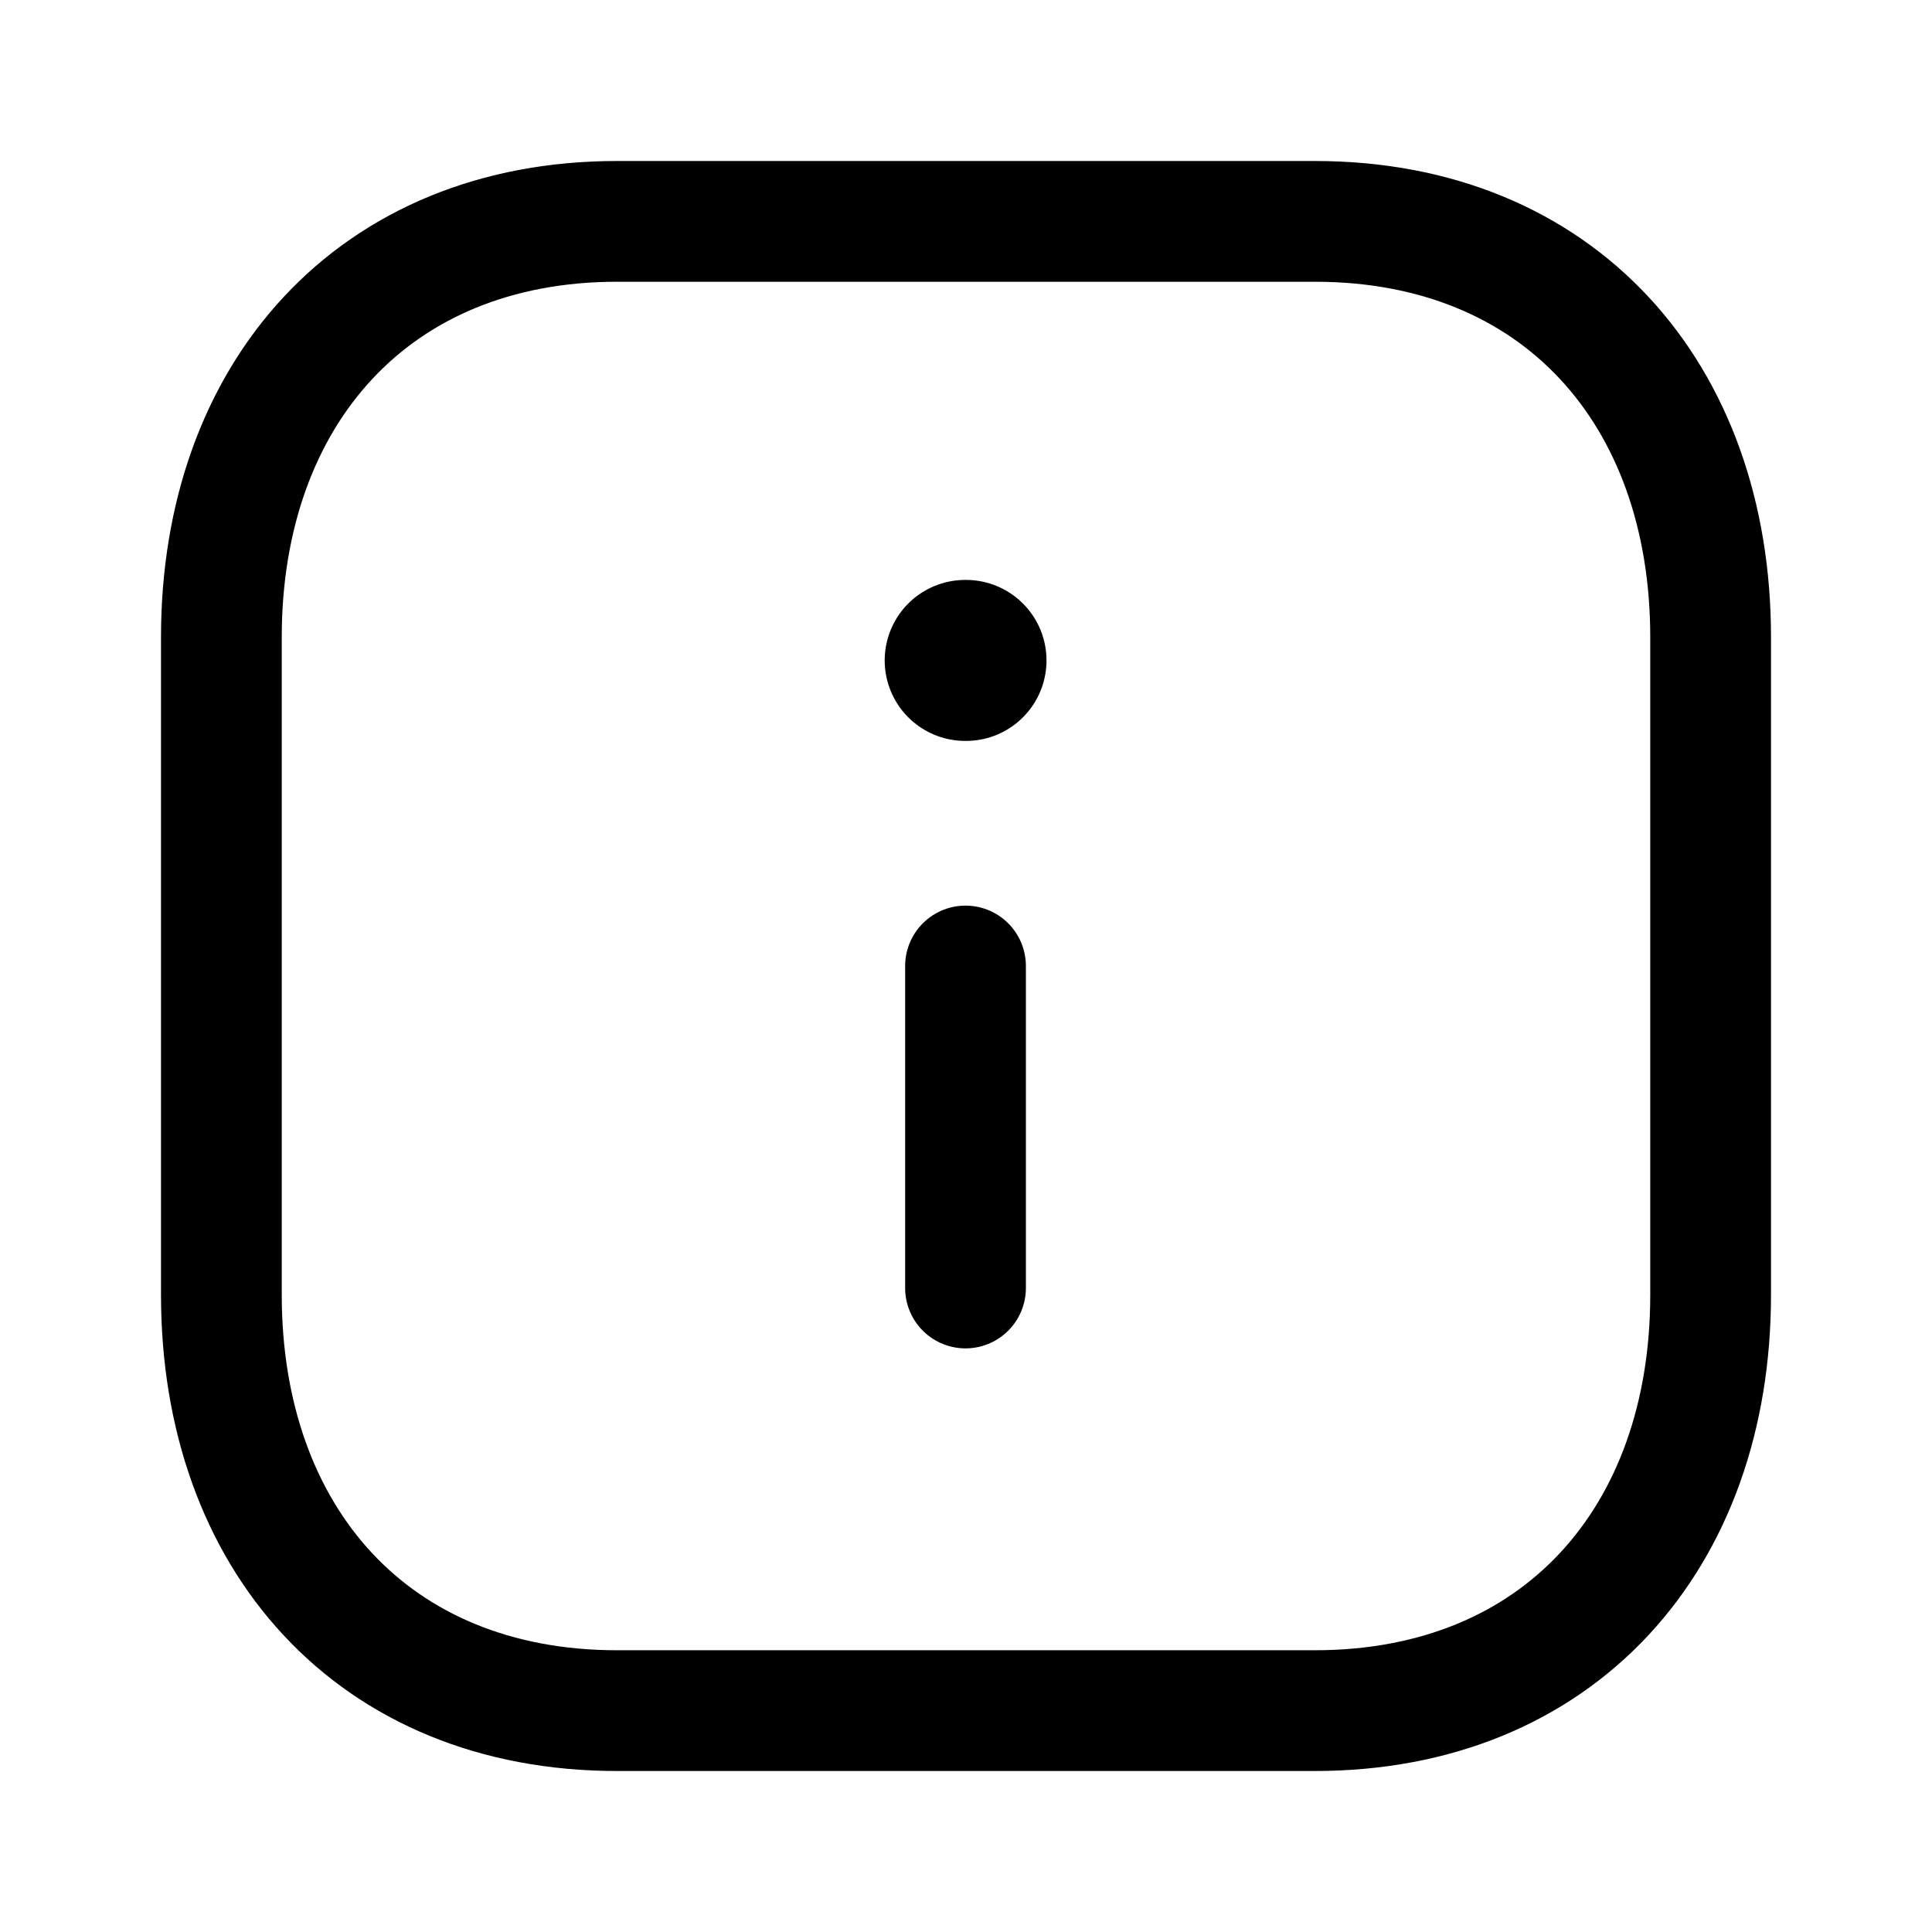
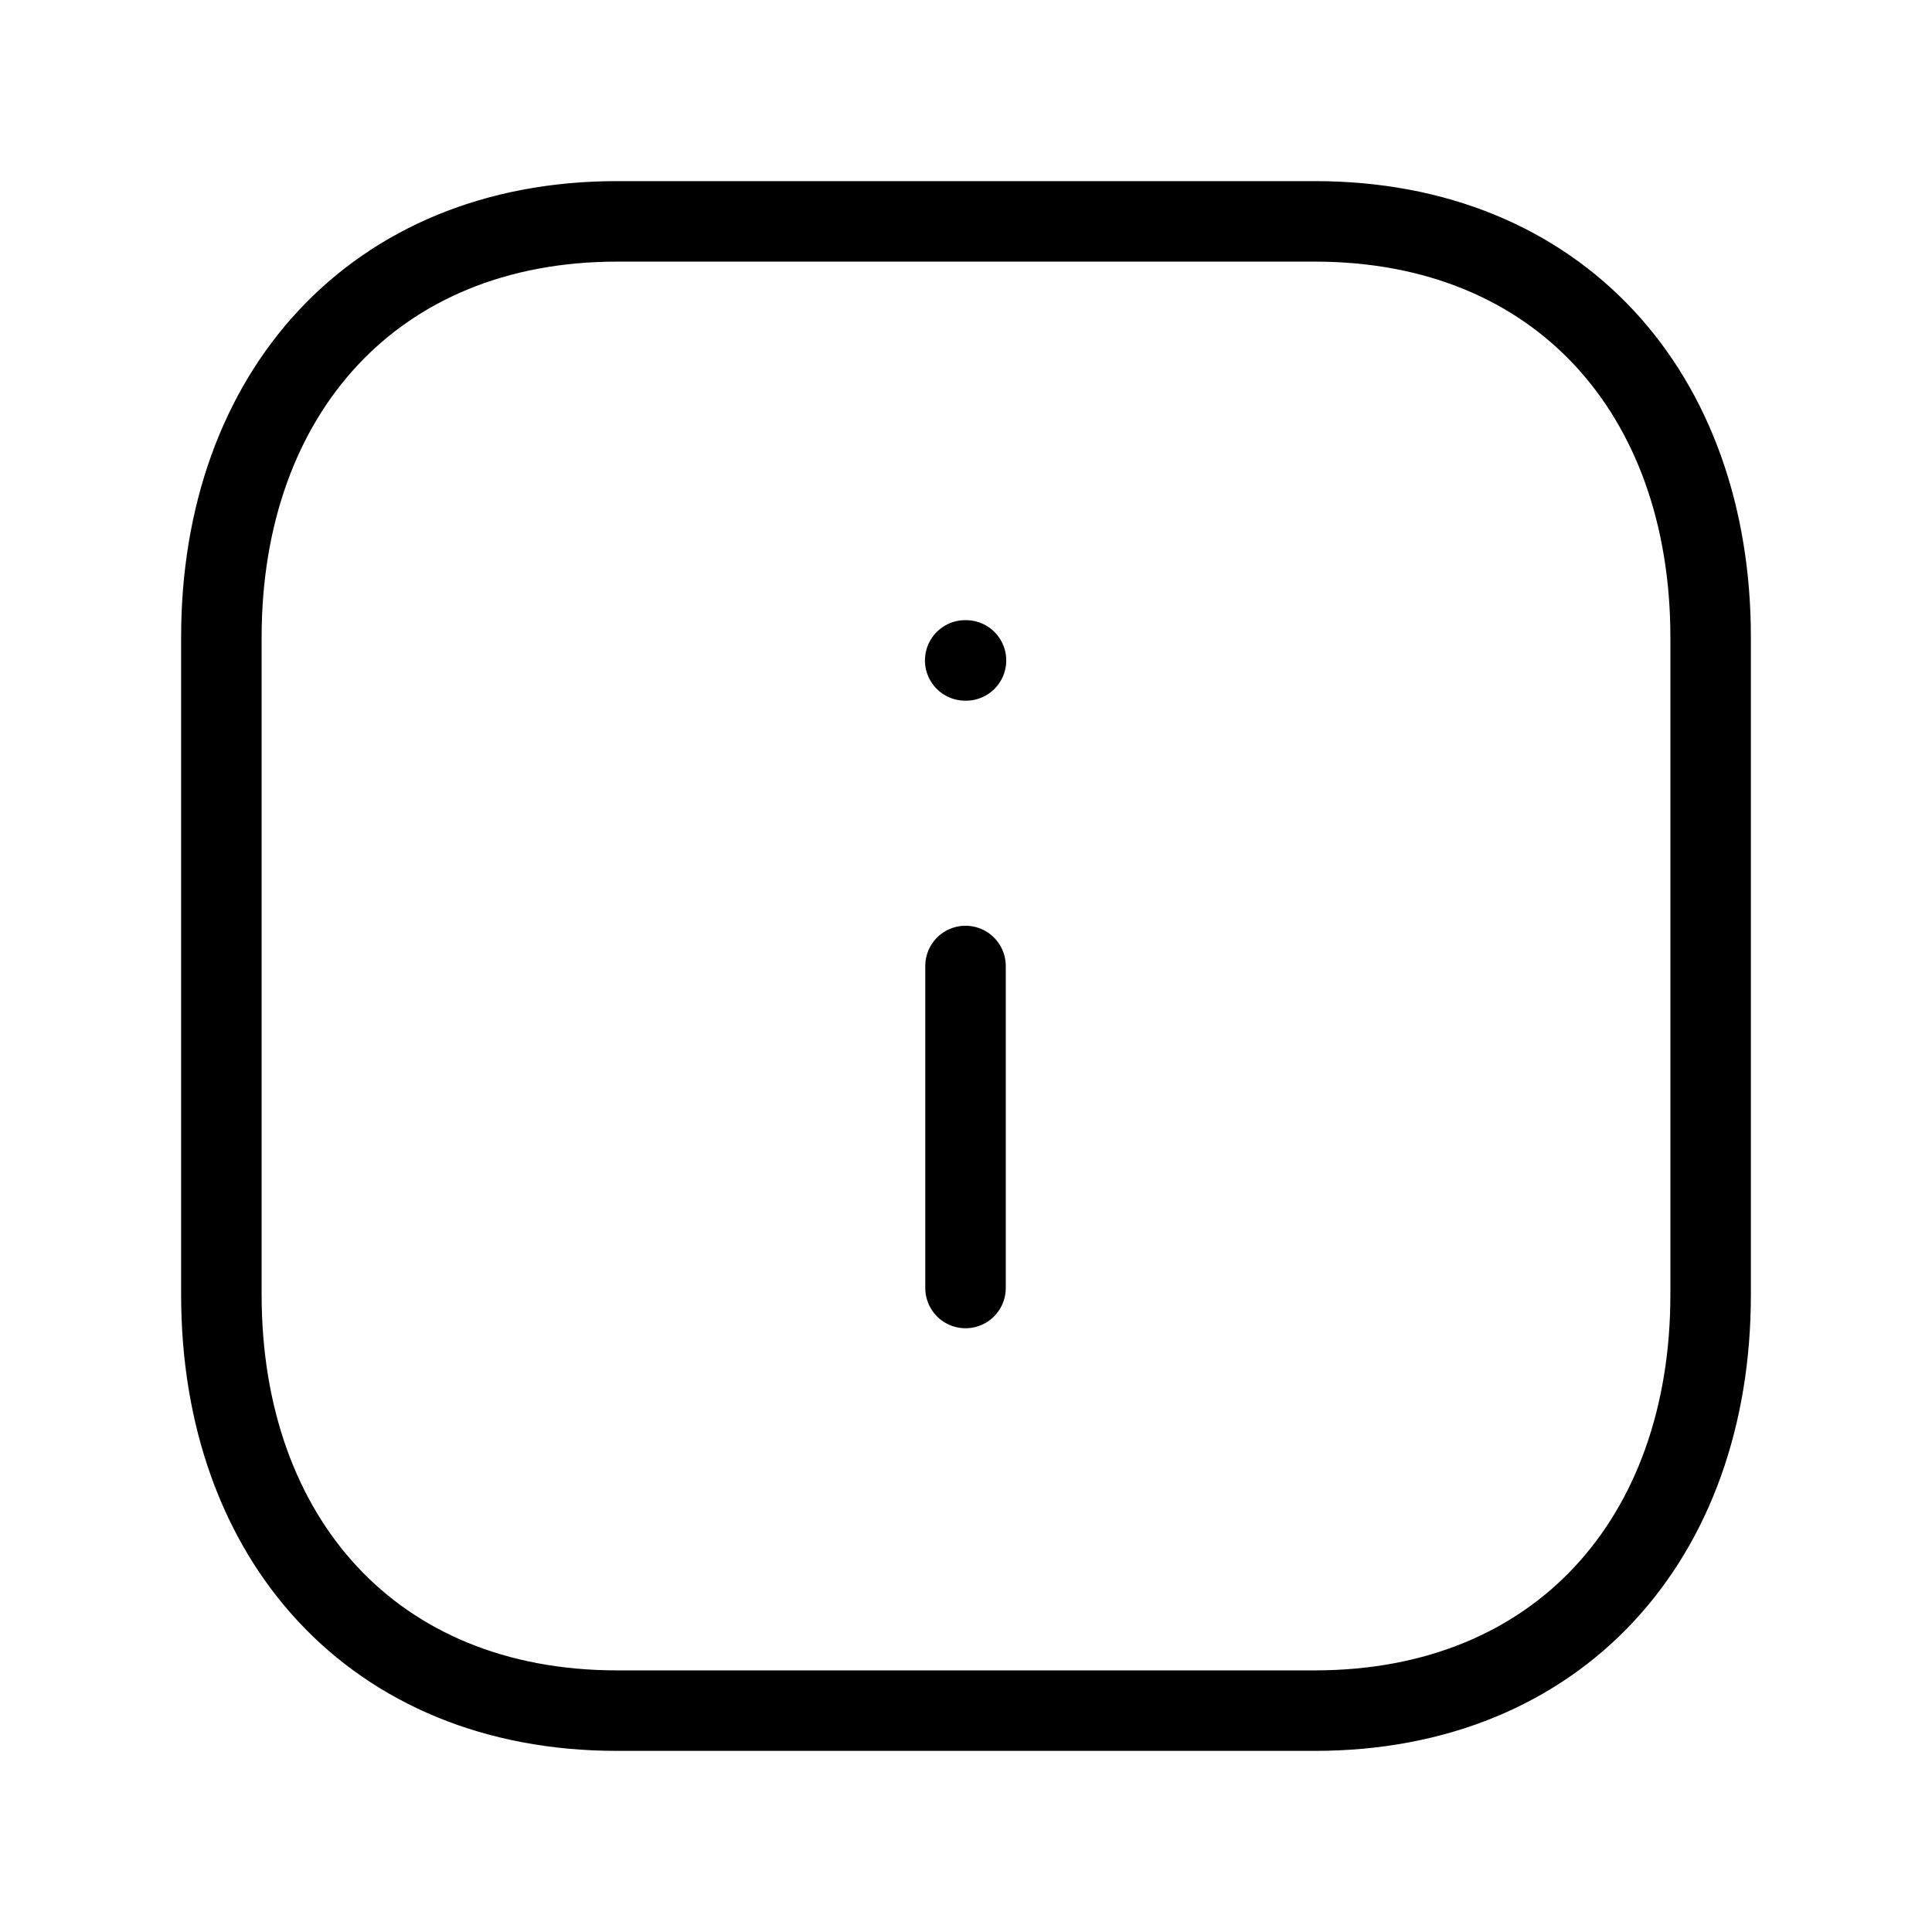
<svg xmlns="http://www.w3.org/2000/svg" viewBox="0 0 24 24" fill="none">
-   <path clip-rule="evenodd" d="M16.334 2.75H7.665c-3.021 0-4.915 2.14-4.915 5.166v8.168c0 3.027 1.885 5.166 4.915 5.166h8.668c3.031 0 4.917-2.139 4.917-5.166V7.916c0-3.027-1.886-5.166-4.916-5.166" stroke="currentColor" stroke-width="1.5" stroke-linecap="round" stroke-linejoin="round" />
-   <path d="M11.994 16v-4" stroke="currentColor" stroke-width="1.5" stroke-linecap="round" stroke-linejoin="round" />
-   <path d="M11.99 8.204H12" stroke="currentColor" stroke-width="2" stroke-linecap="round" stroke-linejoin="round" />
+   <path clip-rule="evenodd" d="M16.334 2.75H7.665c-3.021 0-4.915 2.14-4.915 5.166v8.168c0 3.027 1.885 5.166 4.915 5.166h8.668c3.031 0 4.917-2.139 4.917-5.166V7.916c0-3.027-1.886-5.166-4.916-5.166" stroke="currentColor" stroke-linecap="round" stroke-linejoin="round" />
+   <path d="M11.994 16v-4" stroke="currentColor" stroke-linecap="round" stroke-linejoin="round" />
+   <path d="M11.99 8.204H12" stroke="currentColor" stroke-linecap="round" stroke-linejoin="round" />
</svg>
